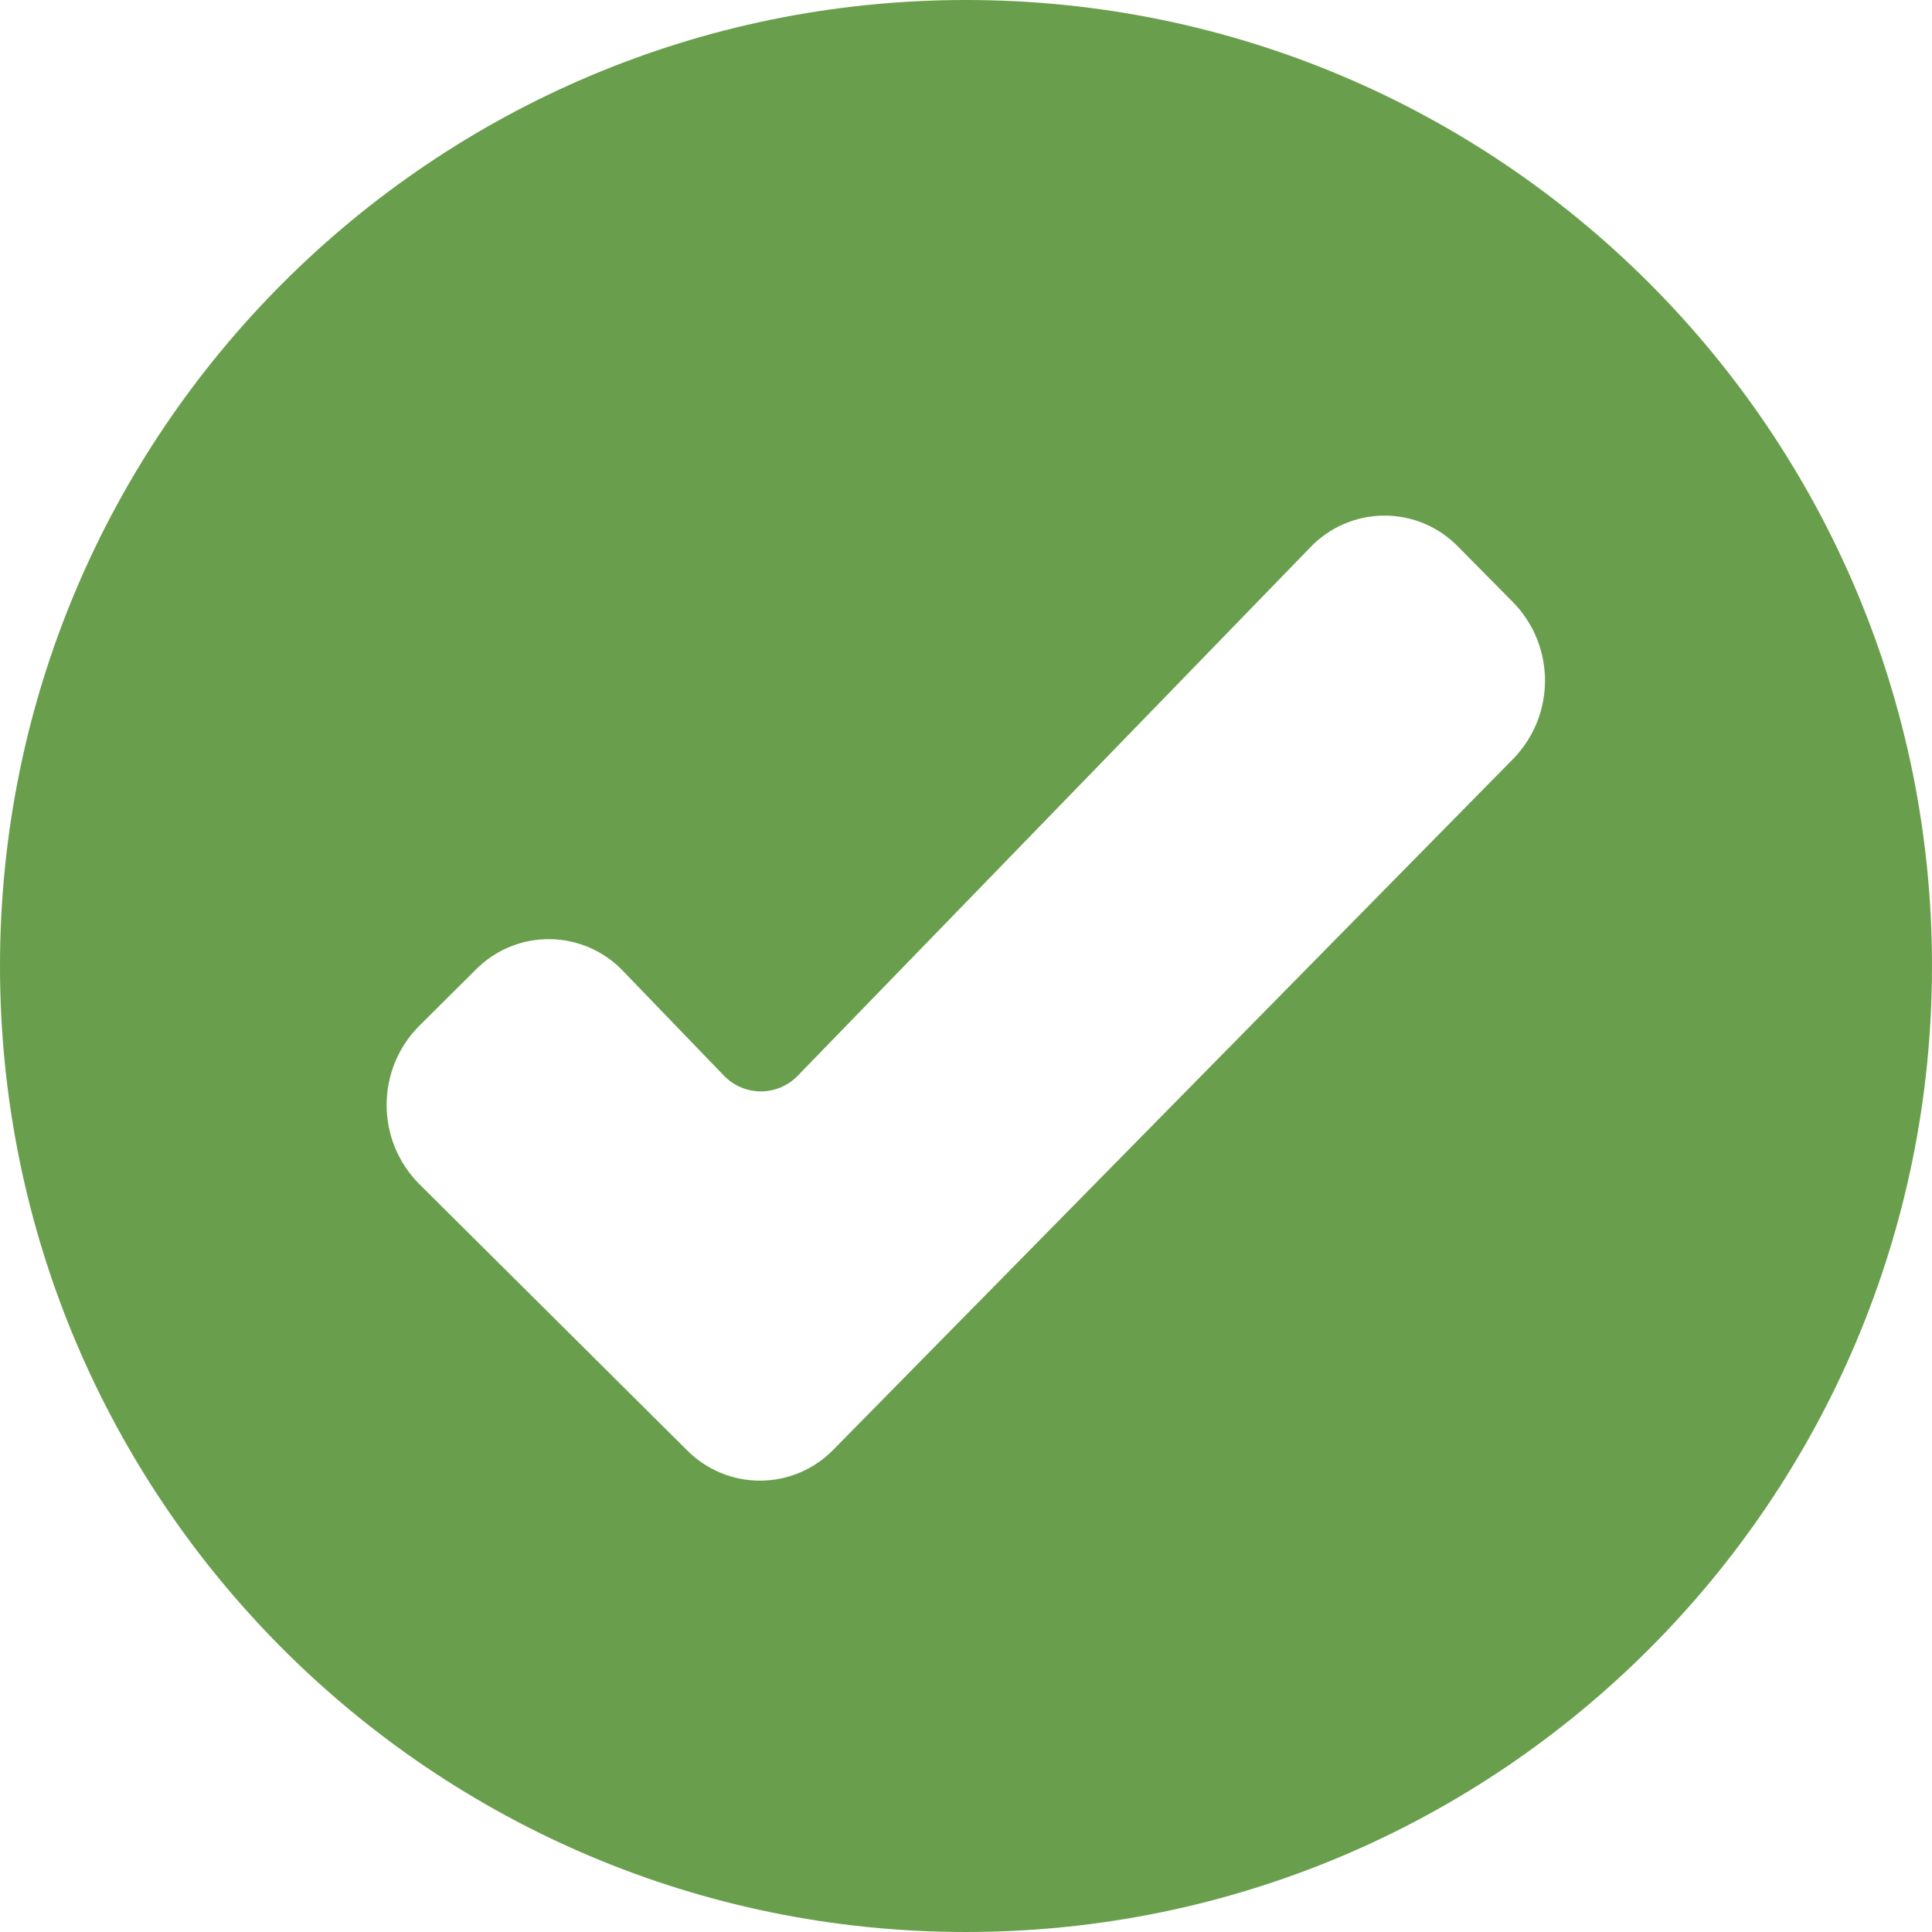
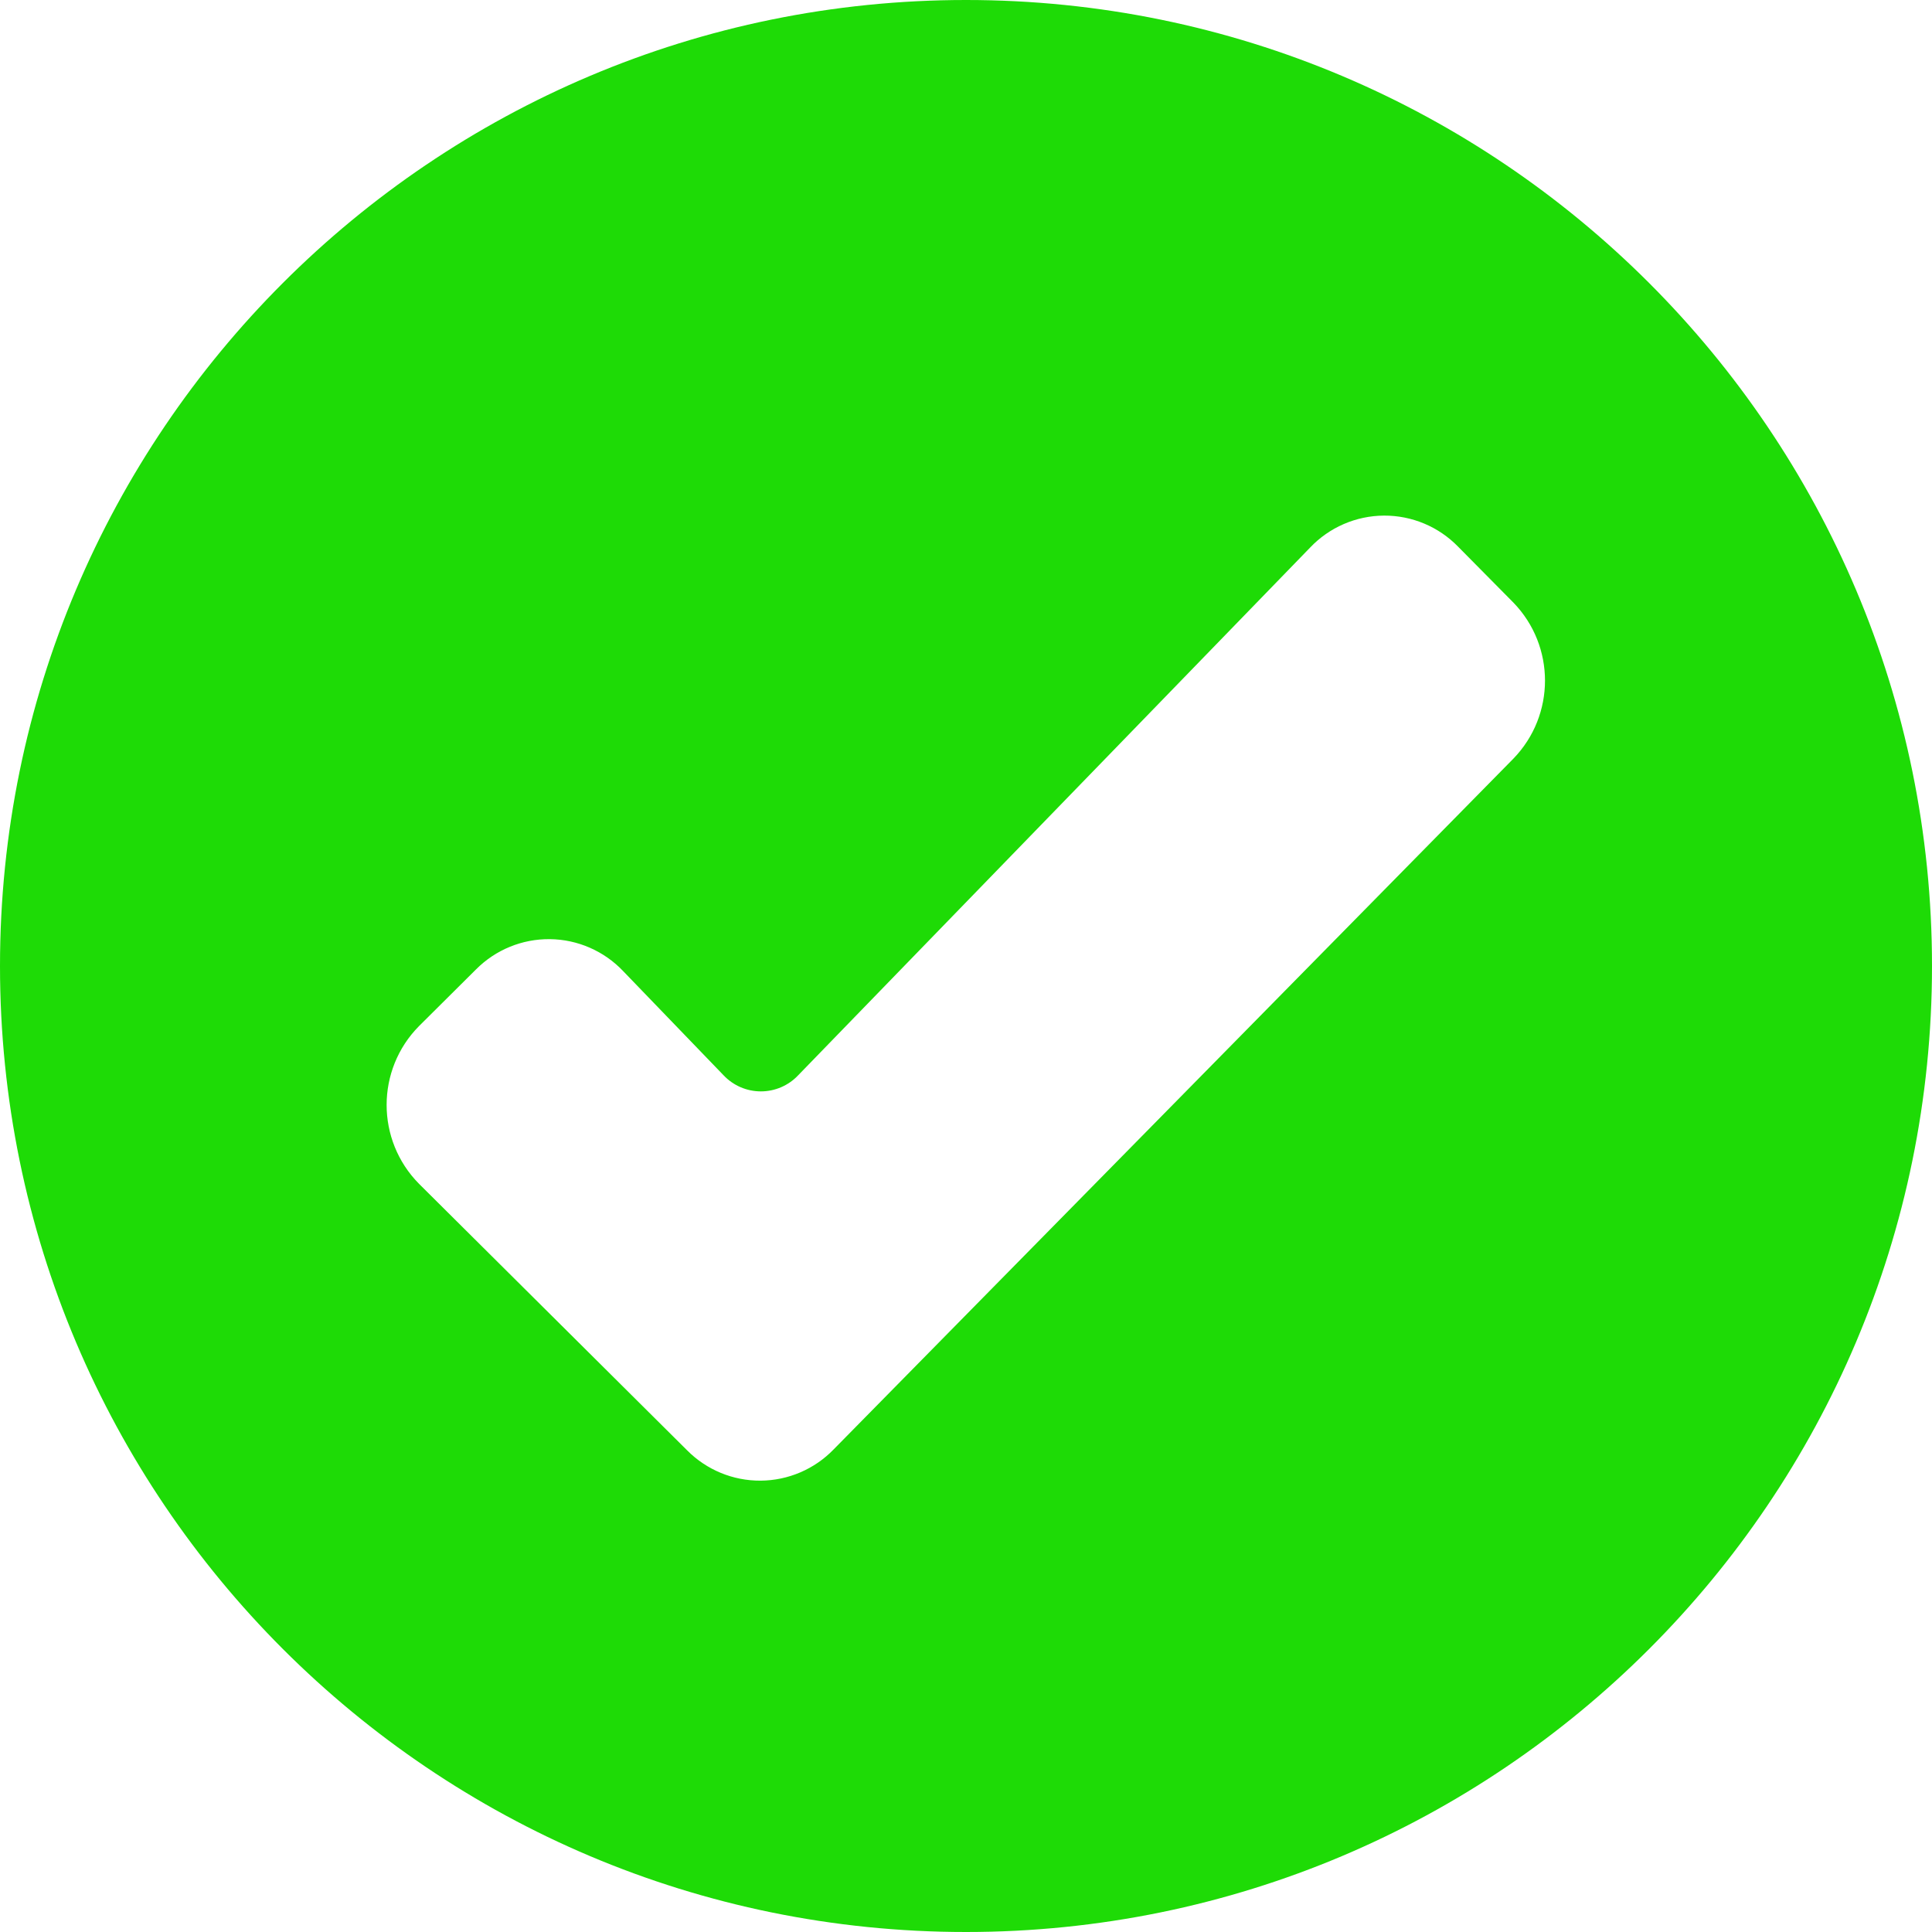
<svg xmlns="http://www.w3.org/2000/svg" width="800px" height="800px" viewBox="0 0 60 60">
  <defs>
    <style>
-       .cls-1 {
-         fill: #699f4c;
-         fill-rule: evenodd;
-       }
-     </style>
+             .cls-1 {
+                 fill: #1EDB06;
+                 fill-rule: evenodd;
+             }
+         </style>
  </defs>
  <path class="cls-1" d="M800,510a30,30,0,1,1,30-30A30,30,0,0,1,800,510Zm-16.986-23.235a3.484,3.484,0,0,1,0-4.9l1.766-1.756a3.185,3.185,0,0,1,4.574.051l3.12,3.237a1.592,1.592,0,0,0,2.311,0l15.9-16.39a3.187,3.187,0,0,1,4.6-.027L817,468.714a3.482,3.482,0,0,1,0,4.846l-21.109,21.451a3.185,3.185,0,0,1-4.552.03Z" id="check" transform="translate(-770 -450)" />
</svg>
